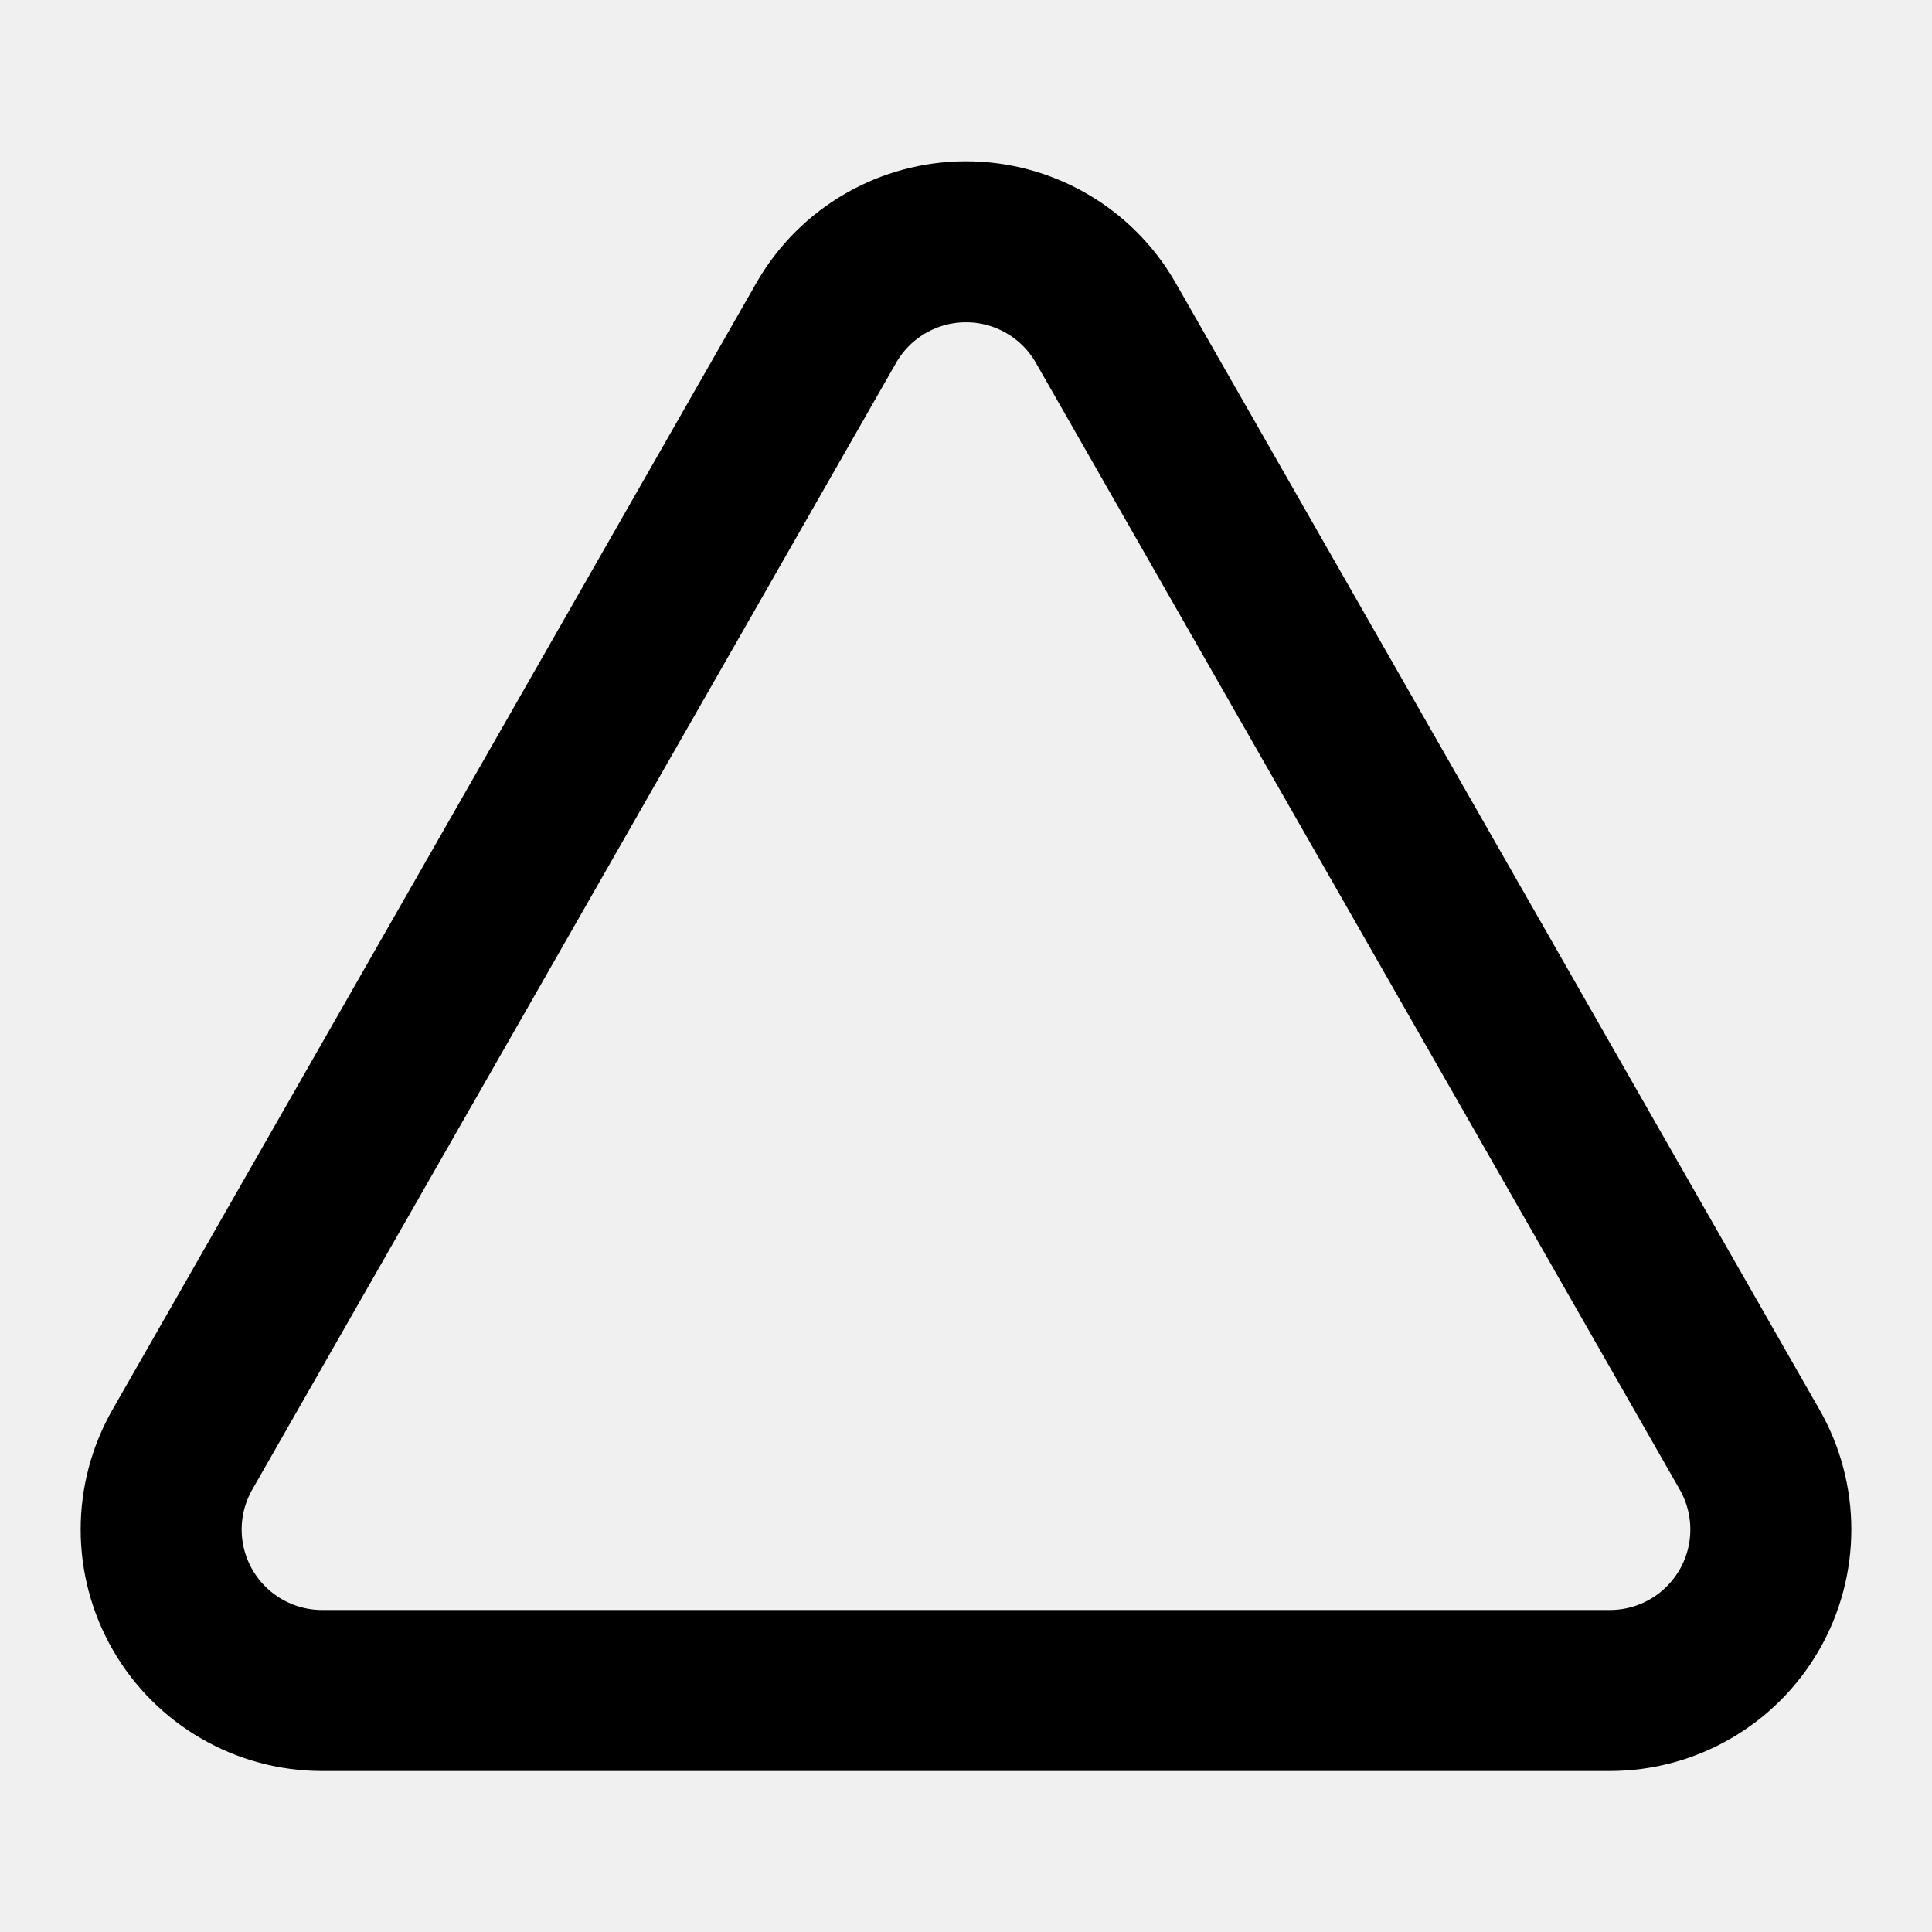
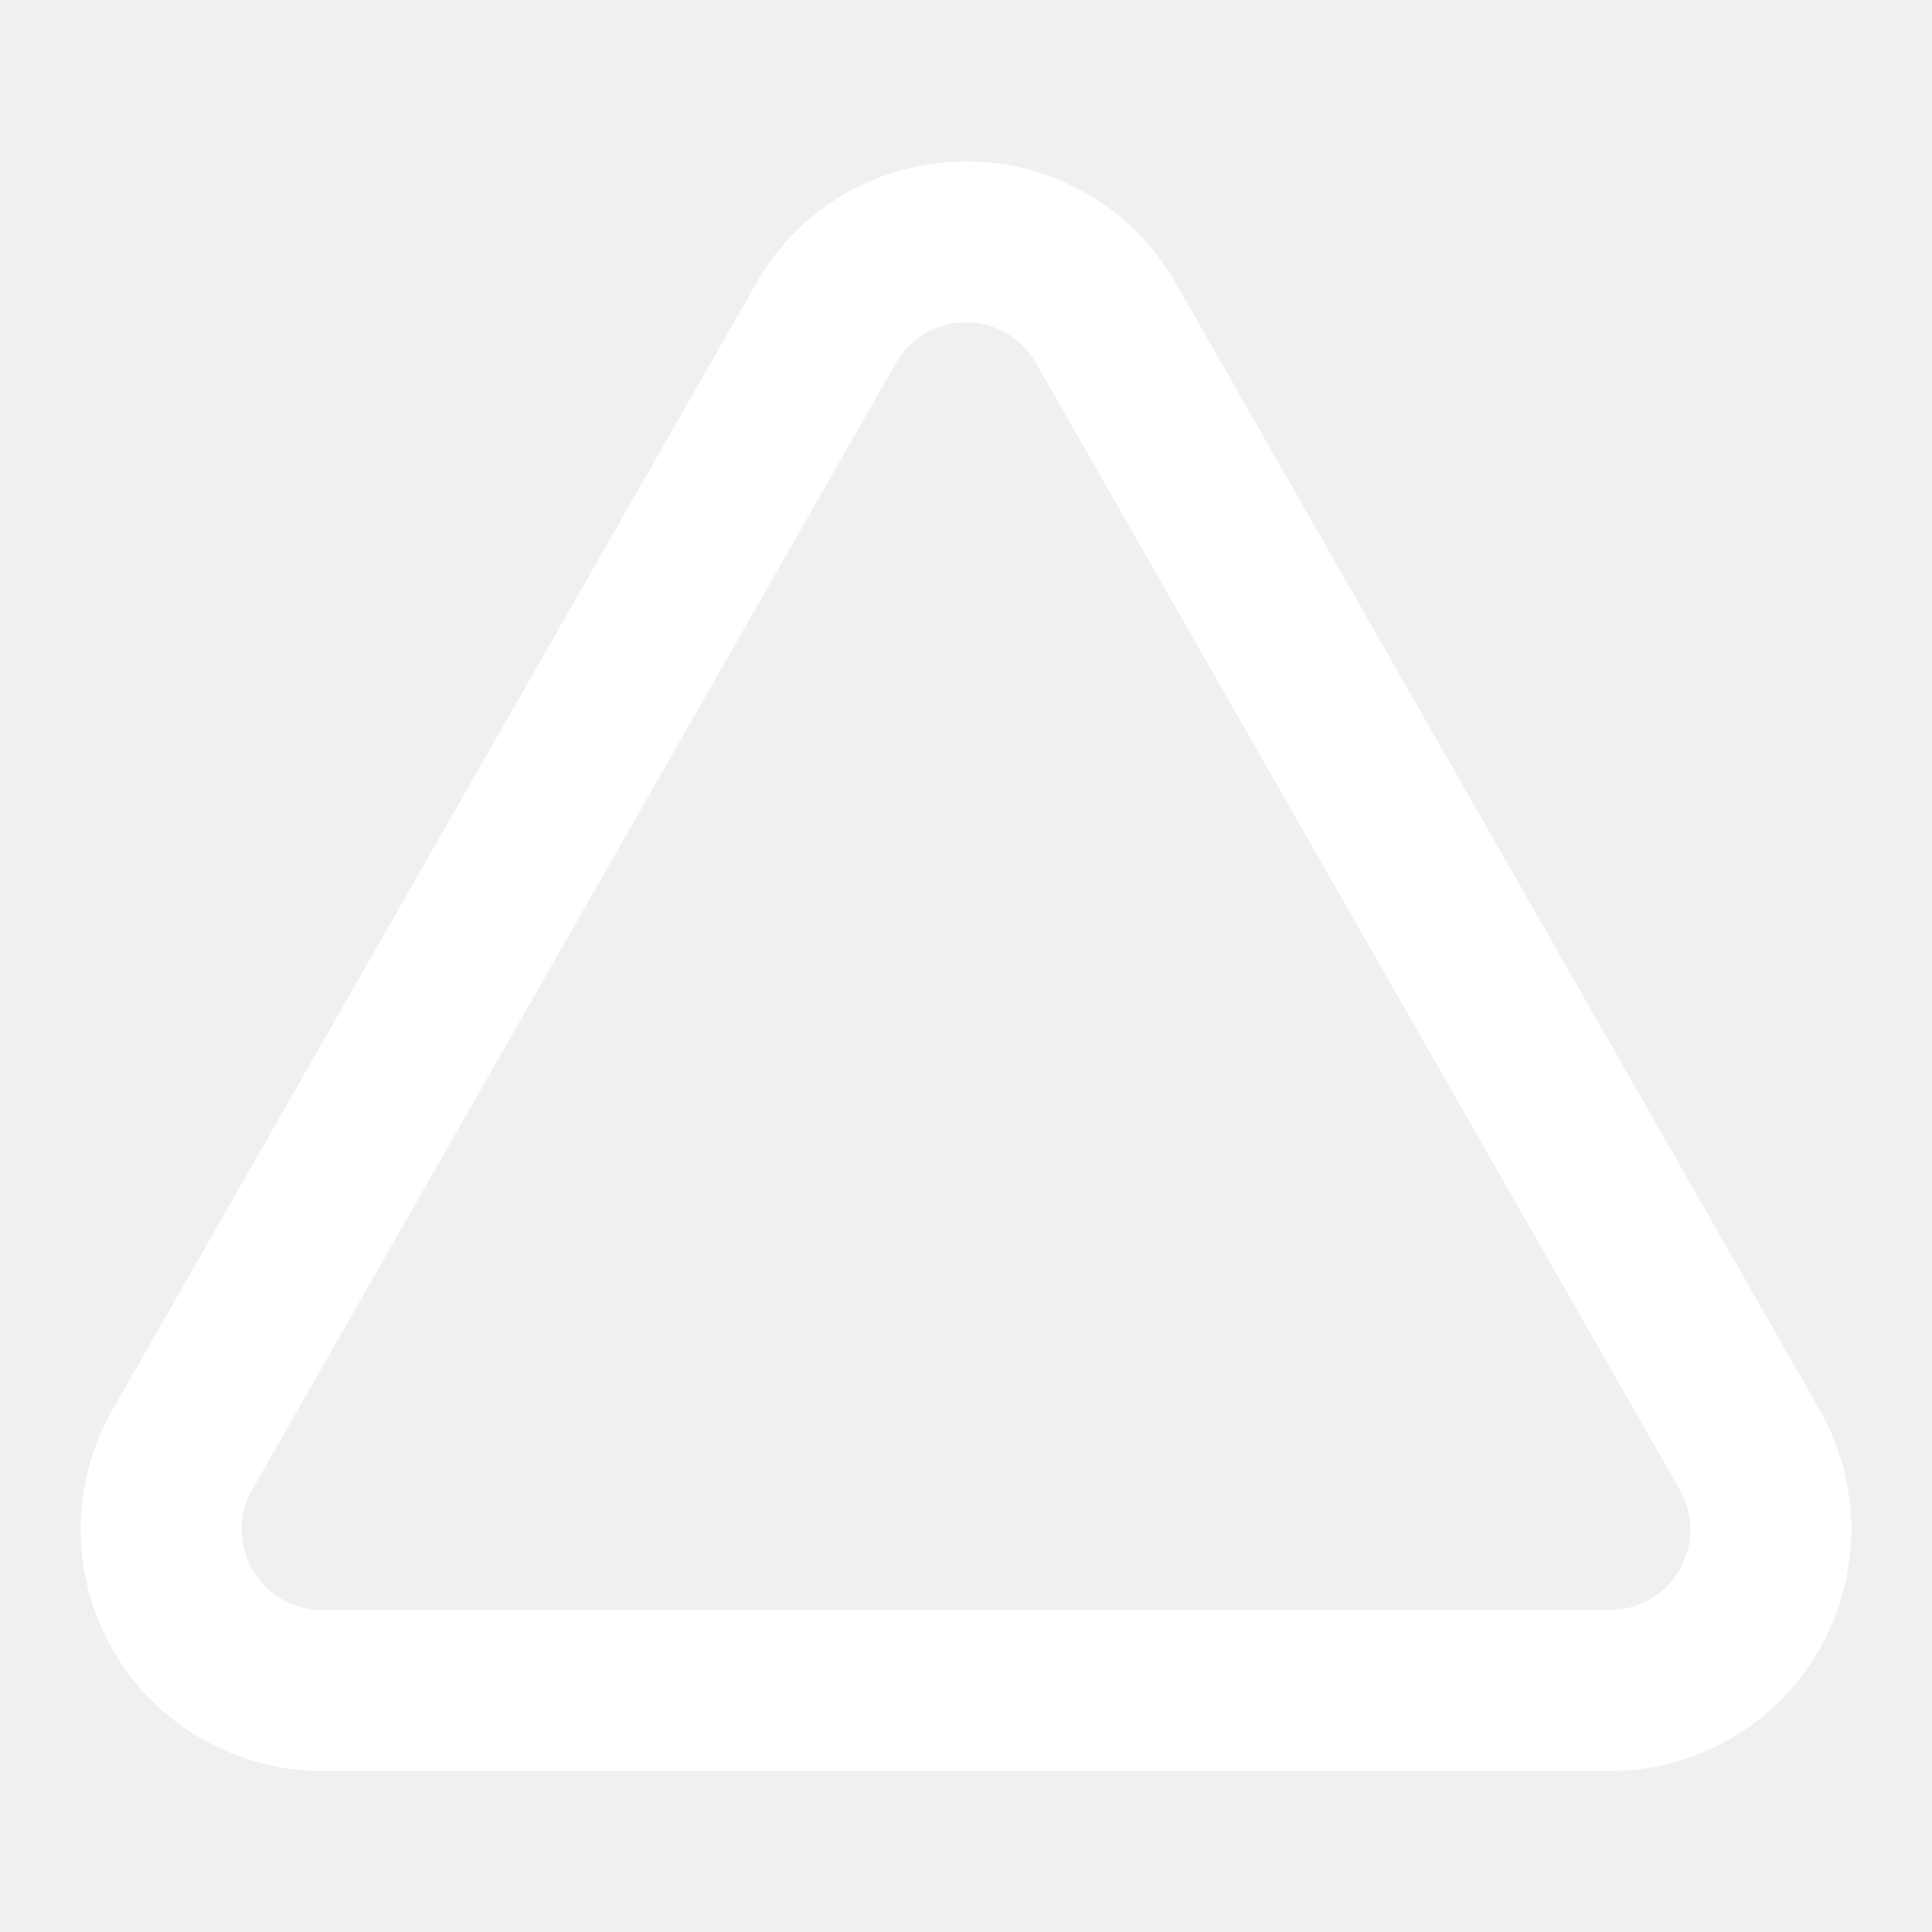
- <svg xmlns="http://www.w3.org/2000/svg" width="24" height="24" viewBox="0 0 24 24" fill="none" stroke="currentColor" stroke-width="2" stroke-linecap="round" stroke-linejoin="round" class="lucide lucide-triangle-icon lucide-triangle">
+ <svg xmlns="http://www.w3.org/2000/svg" width="24" height="24" viewBox="0 0 24 24" fill="none" stroke="#ffffff" stroke-width="2" stroke-linecap="round" stroke-linejoin="round" class="lucide lucide-triangle-icon lucide-triangle">
  <path d="M13.73 4a2 2 0 0 0-3.46 0l-8 14A2 2 0 0 0 4 21h16a2 2 0 0 0 1.73-3Z" />
</svg>
